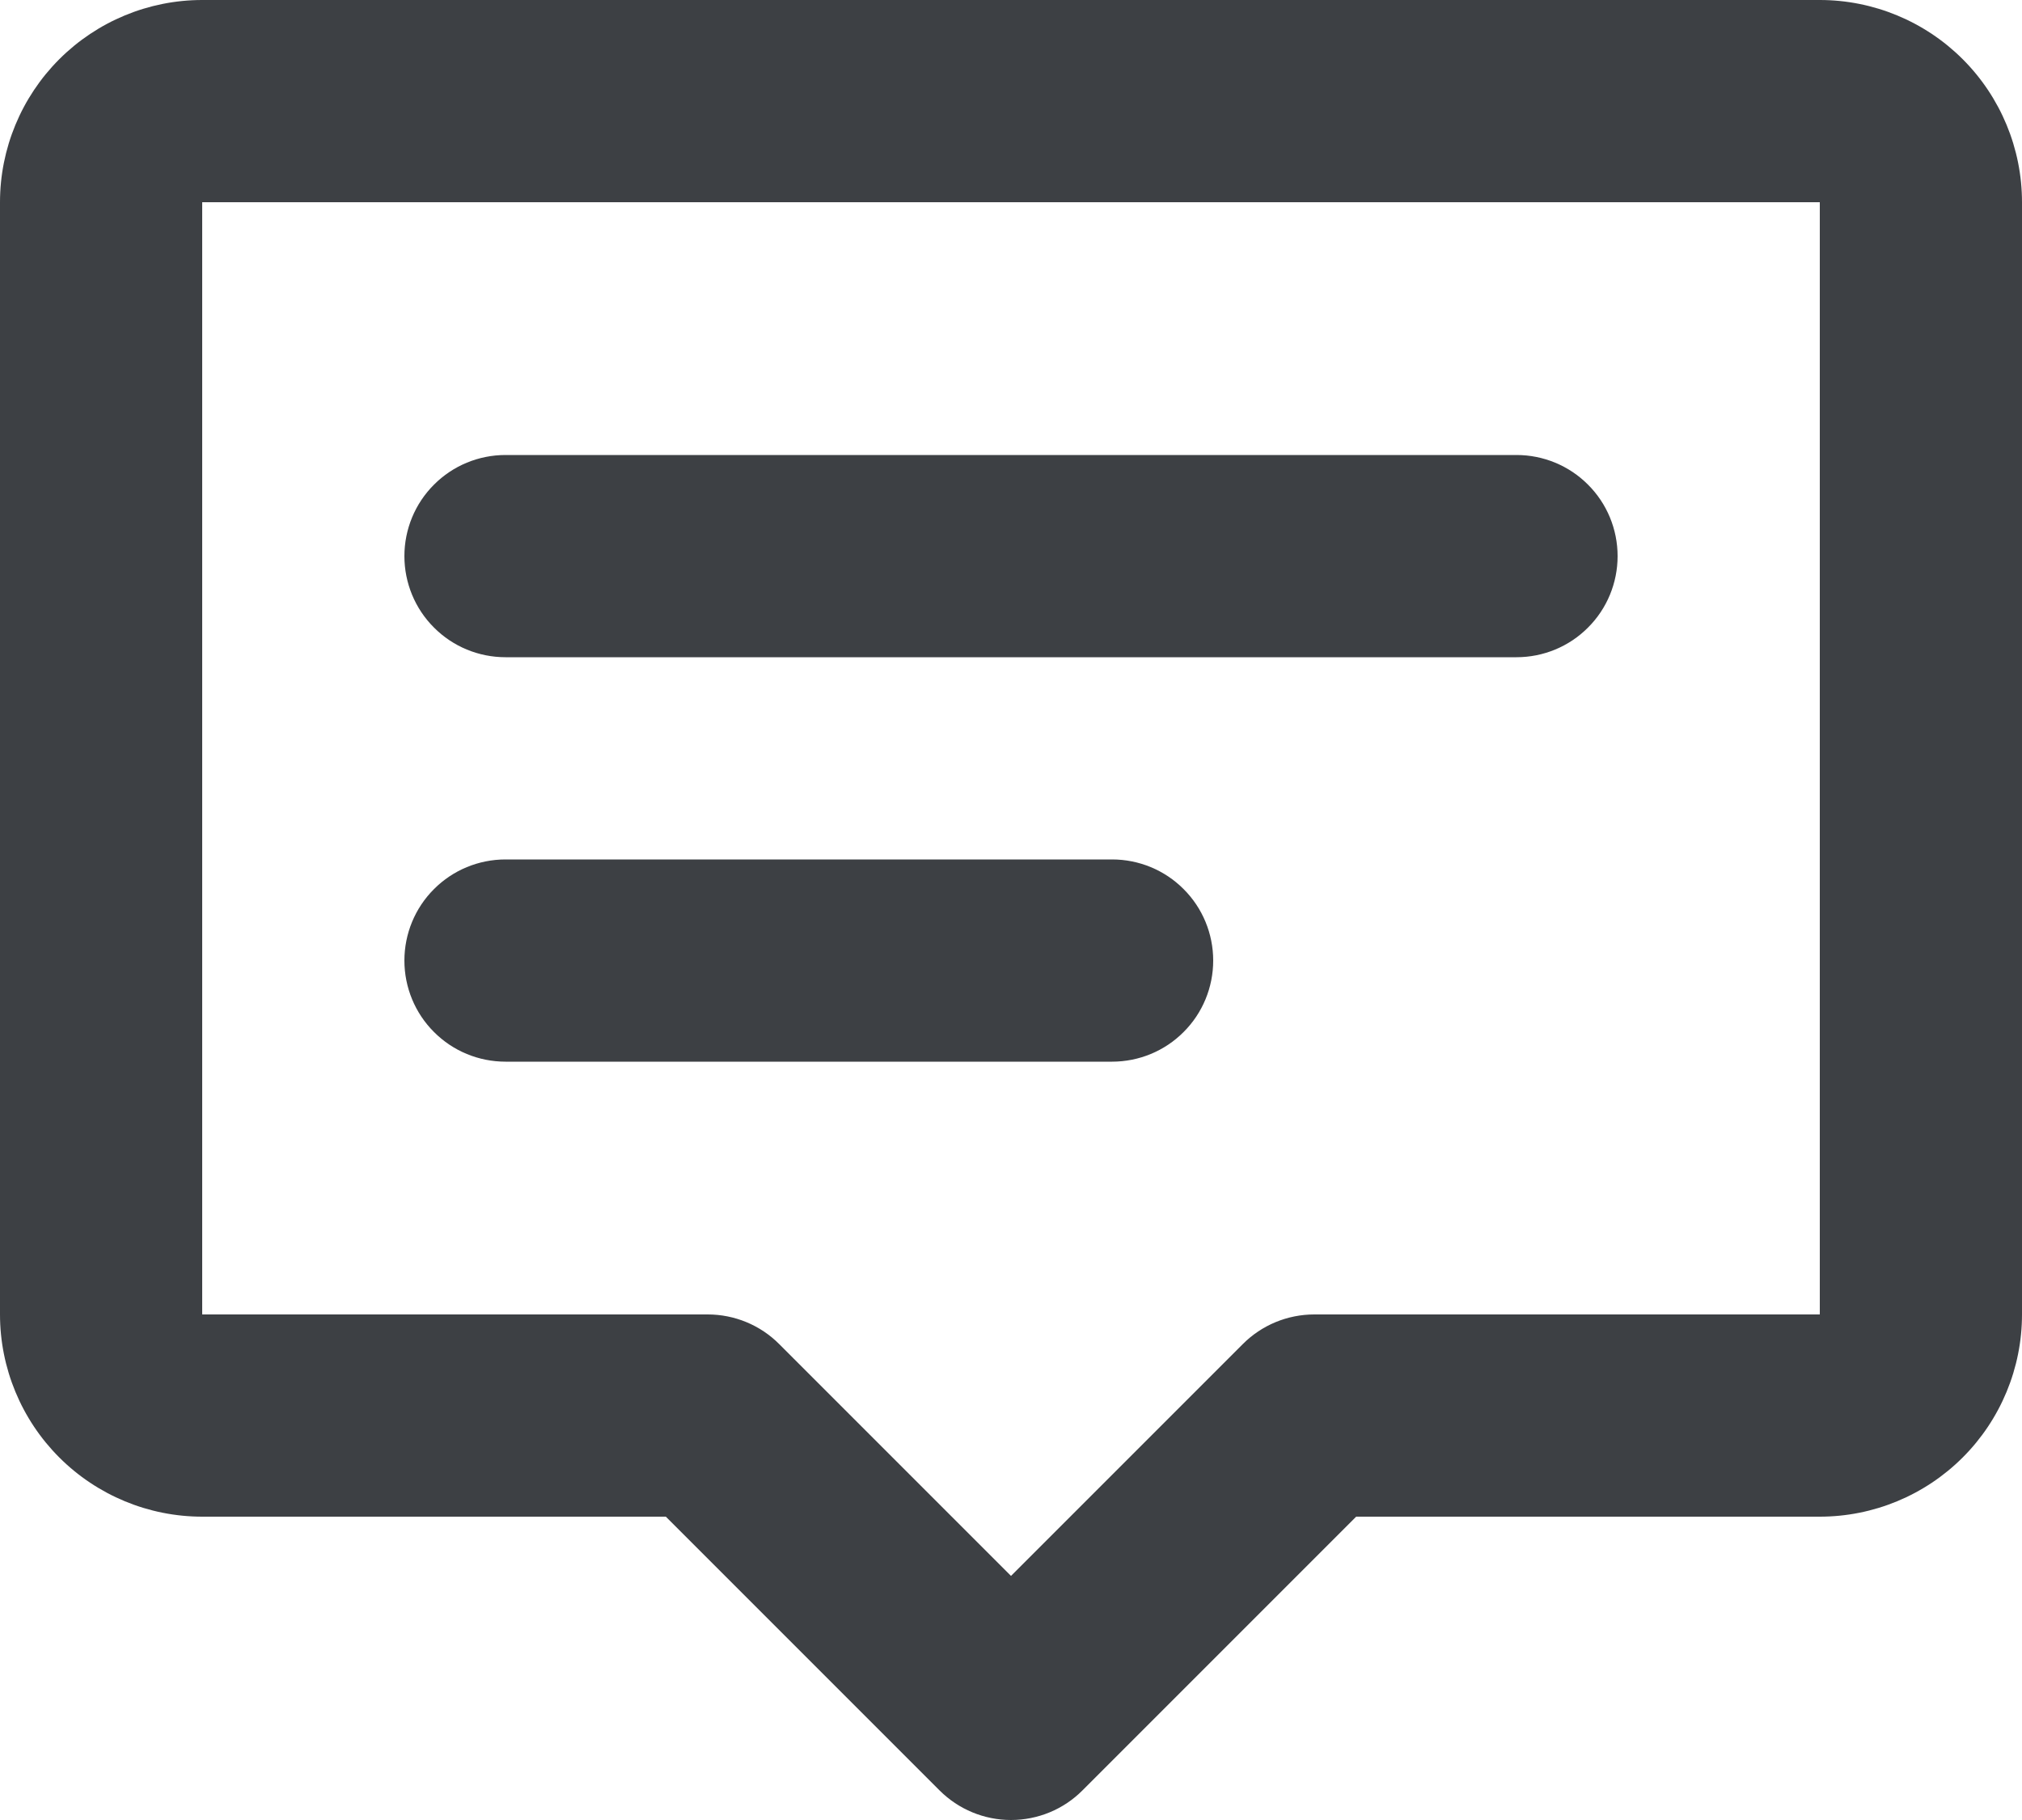
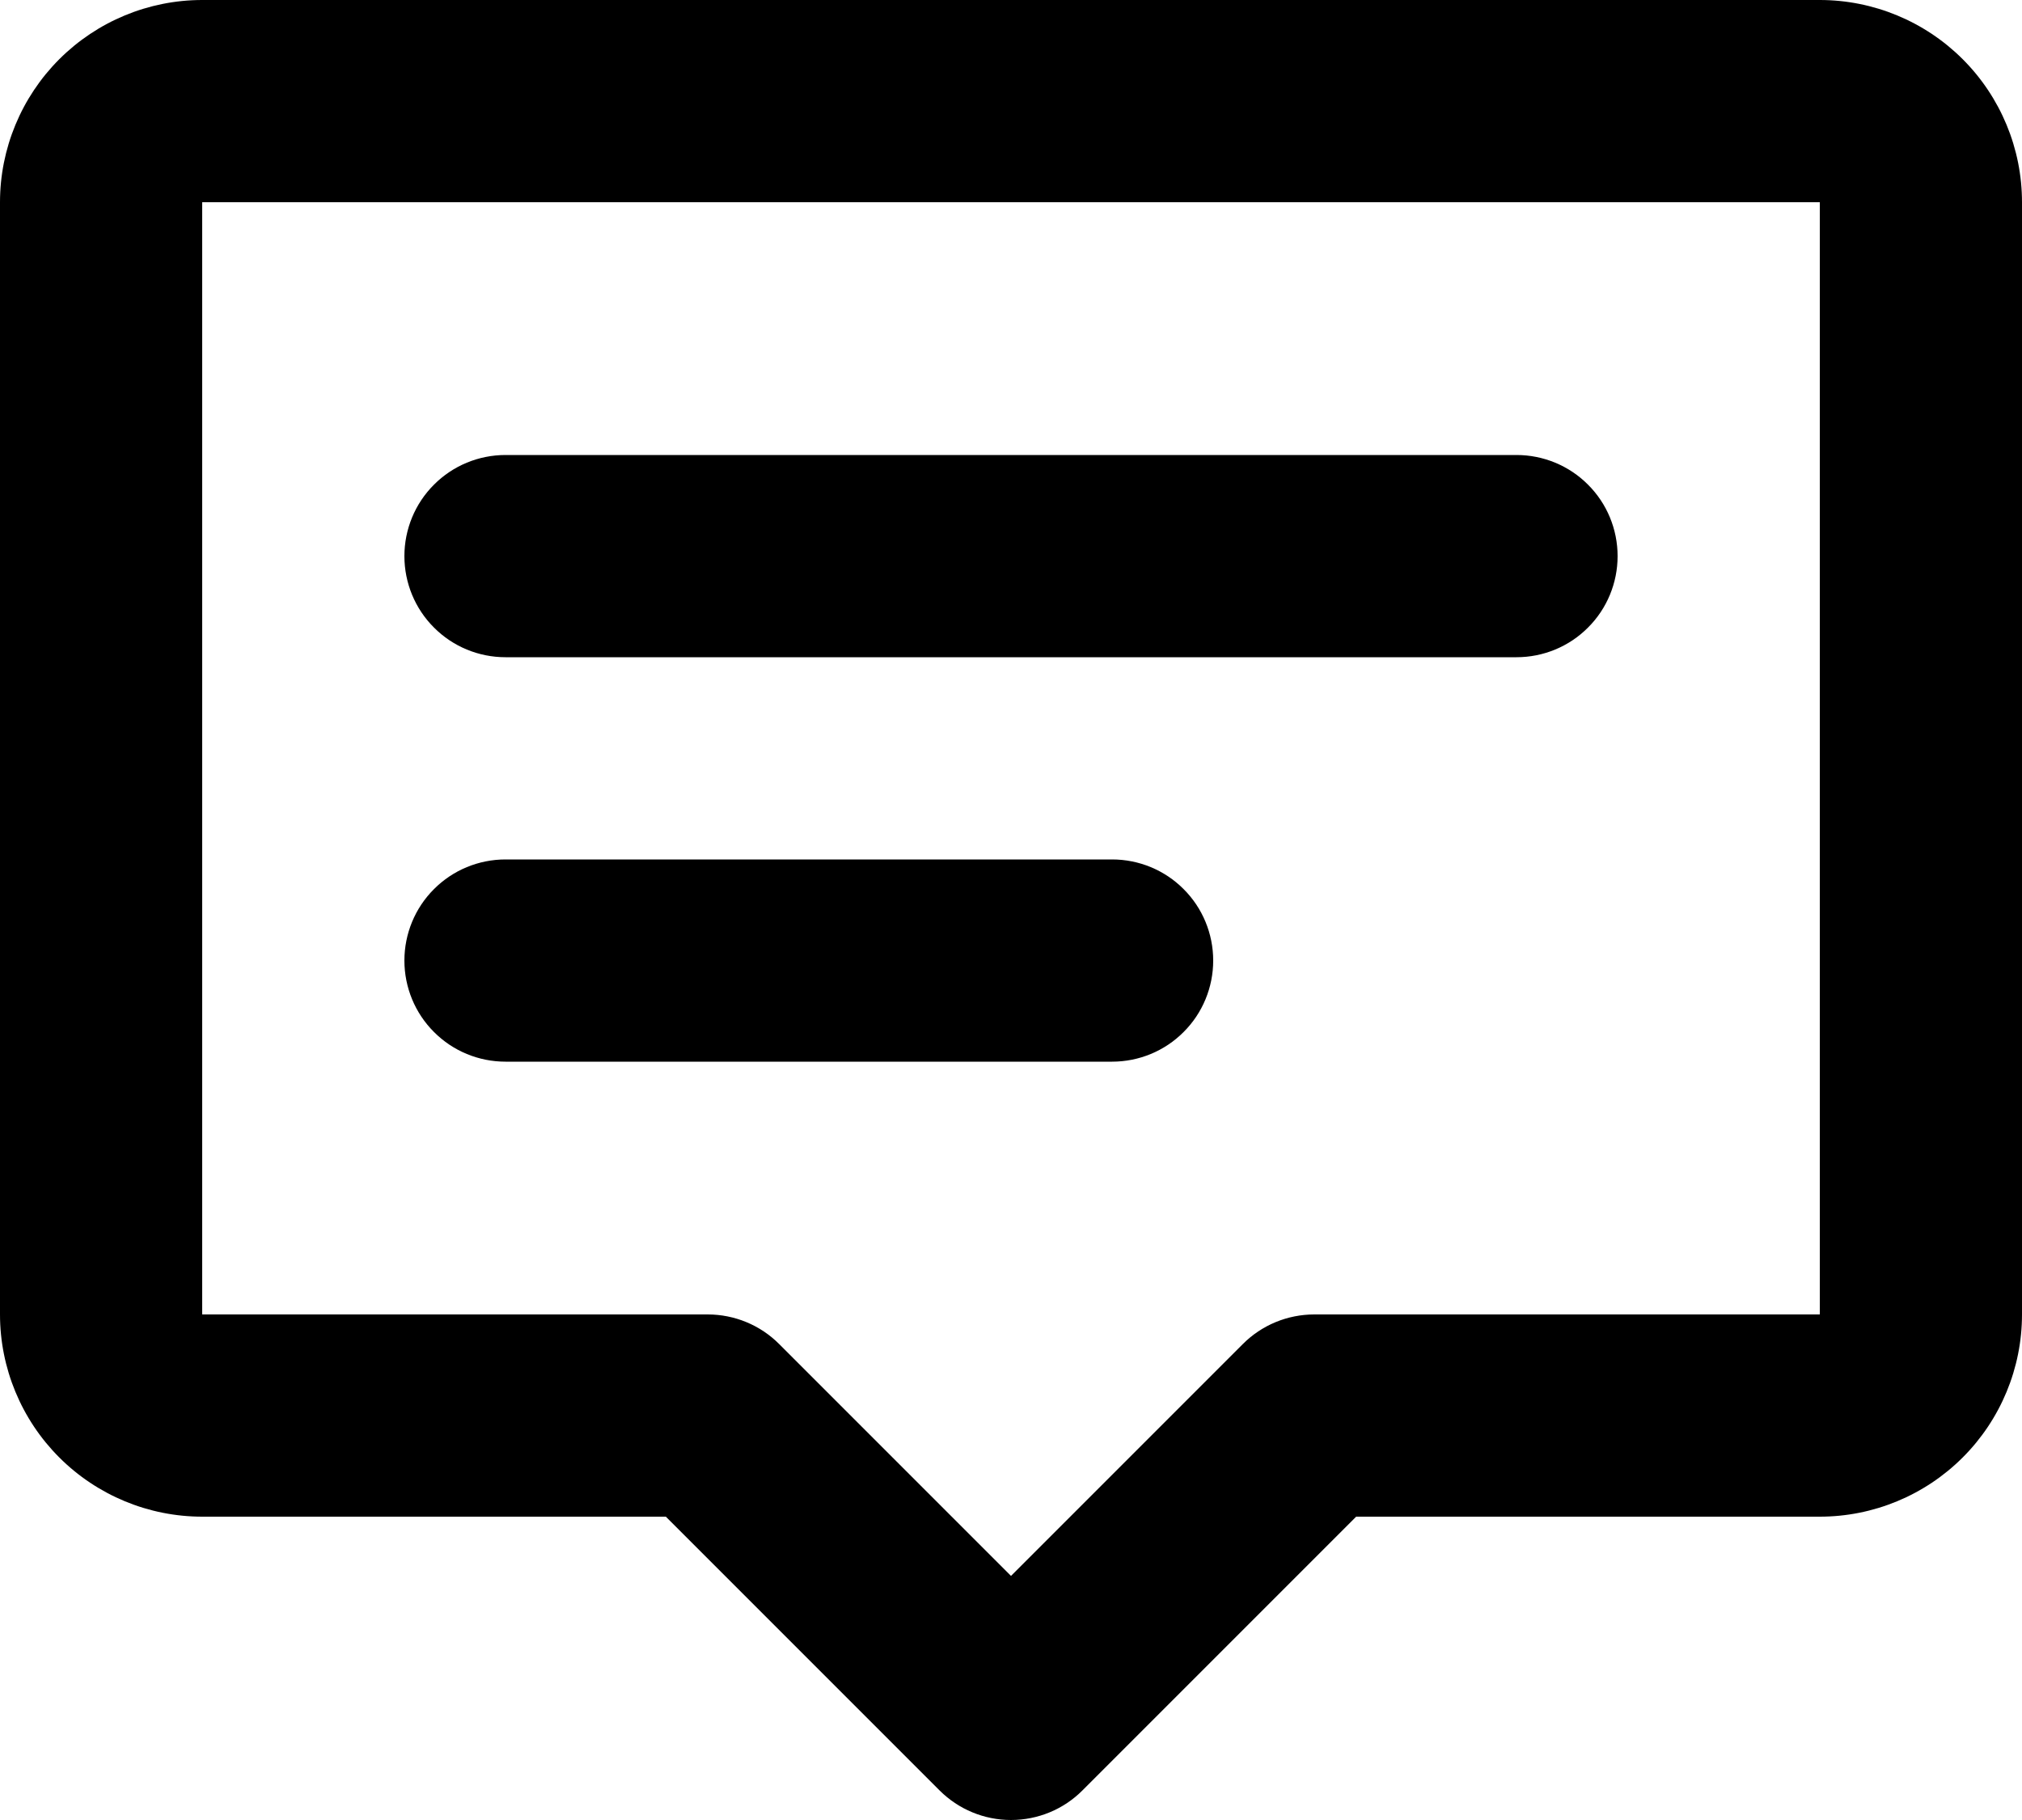
- <svg xmlns="http://www.w3.org/2000/svg" width="20" height="18" viewBox="0 0 20 18" fill="none">
-   <path d="M0 2C0 1.47 0.211 0.961 0.586 0.586C0.961 0.211 1.47 0 2 0H18C18.53 0 19.039 0.211 19.414 0.586C19.789 0.961 20 1.47 20 2V13C20 13.53 19.789 14.039 19.414 14.414C19.039 14.789 18.53 15 18 15H13.414L10.707 17.707C10.52 17.895 10.265 18 10 18C9.735 18 9.481 17.895 9.293 17.707L6.586 15H2C1.47 15 0.961 14.789 0.586 14.414C0.211 14.039 0 13.53 0 13V2ZM18 2H2V13H7C7.265 13 7.52 13.105 7.707 13.293L10 15.586L12.293 13.293C12.48 13.105 12.735 13 13 13H18V2ZM4 5.5C4 5.235 4.105 4.98 4.293 4.793C4.48 4.605 4.735 4.5 5 4.5H15C15.265 4.5 15.52 4.605 15.707 4.793C15.895 4.98 16 5.235 16 5.5C16 5.765 15.895 6.02 15.707 6.207C15.52 6.395 15.265 6.5 15 6.5H5C4.735 6.5 4.48 6.395 4.293 6.207C4.105 6.02 4 5.765 4 5.5ZM4 9.5C4 9.235 4.105 8.98 4.293 8.793C4.48 8.605 4.735 8.5 5 8.5H11C11.265 8.5 11.52 8.605 11.707 8.793C11.895 8.98 12 9.235 12 9.5C12 9.765 11.895 10.02 11.707 10.207C11.52 10.395 11.265 10.5 11 10.5H5C4.735 10.5 4.48 10.395 4.293 10.207C4.105 10.02 4 9.765 4 9.5Z" fill="#3D4044" />
+ <svg xmlns="http://www.w3.org/2000/svg" width="20" height="18" viewBox="0 0 20 18" fill="currnet">
+   <path d="M0 2C0 1.47 0.211 0.961 0.586 0.586C0.961 0.211 1.47 0 2 0H18C18.53 0 19.039 0.211 19.414 0.586C19.789 0.961 20 1.47 20 2V13C20 13.53 19.789 14.039 19.414 14.414C19.039 14.789 18.53 15 18 15H13.414L10.707 17.707C10.52 17.895 10.265 18 10 18C9.735 18 9.481 17.895 9.293 17.707L6.586 15H2C1.47 15 0.961 14.789 0.586 14.414C0.211 14.039 0 13.53 0 13V2ZM18 2H2V13H7C7.265 13 7.52 13.105 7.707 13.293L10 15.586L12.293 13.293C12.48 13.105 12.735 13 13 13H18V2ZM4 5.5C4 5.235 4.105 4.98 4.293 4.793C4.48 4.605 4.735 4.5 5 4.5H15C15.265 4.5 15.52 4.605 15.707 4.793C15.895 4.98 16 5.235 16 5.5C16 5.765 15.895 6.02 15.707 6.207C15.52 6.395 15.265 6.5 15 6.5H5C4.735 6.5 4.48 6.395 4.293 6.207C4.105 6.02 4 5.765 4 5.5ZM4 9.5C4 9.235 4.105 8.98 4.293 8.793C4.48 8.605 4.735 8.5 5 8.5H11C11.265 8.5 11.52 8.605 11.707 8.793C11.895 8.98 12 9.235 12 9.5C12 9.765 11.895 10.02 11.707 10.207C11.52 10.395 11.265 10.5 11 10.5H5C4.735 10.5 4.48 10.395 4.293 10.207C4.105 10.02 4 9.765 4 9.5Z" fill="currnet" />
</svg>
